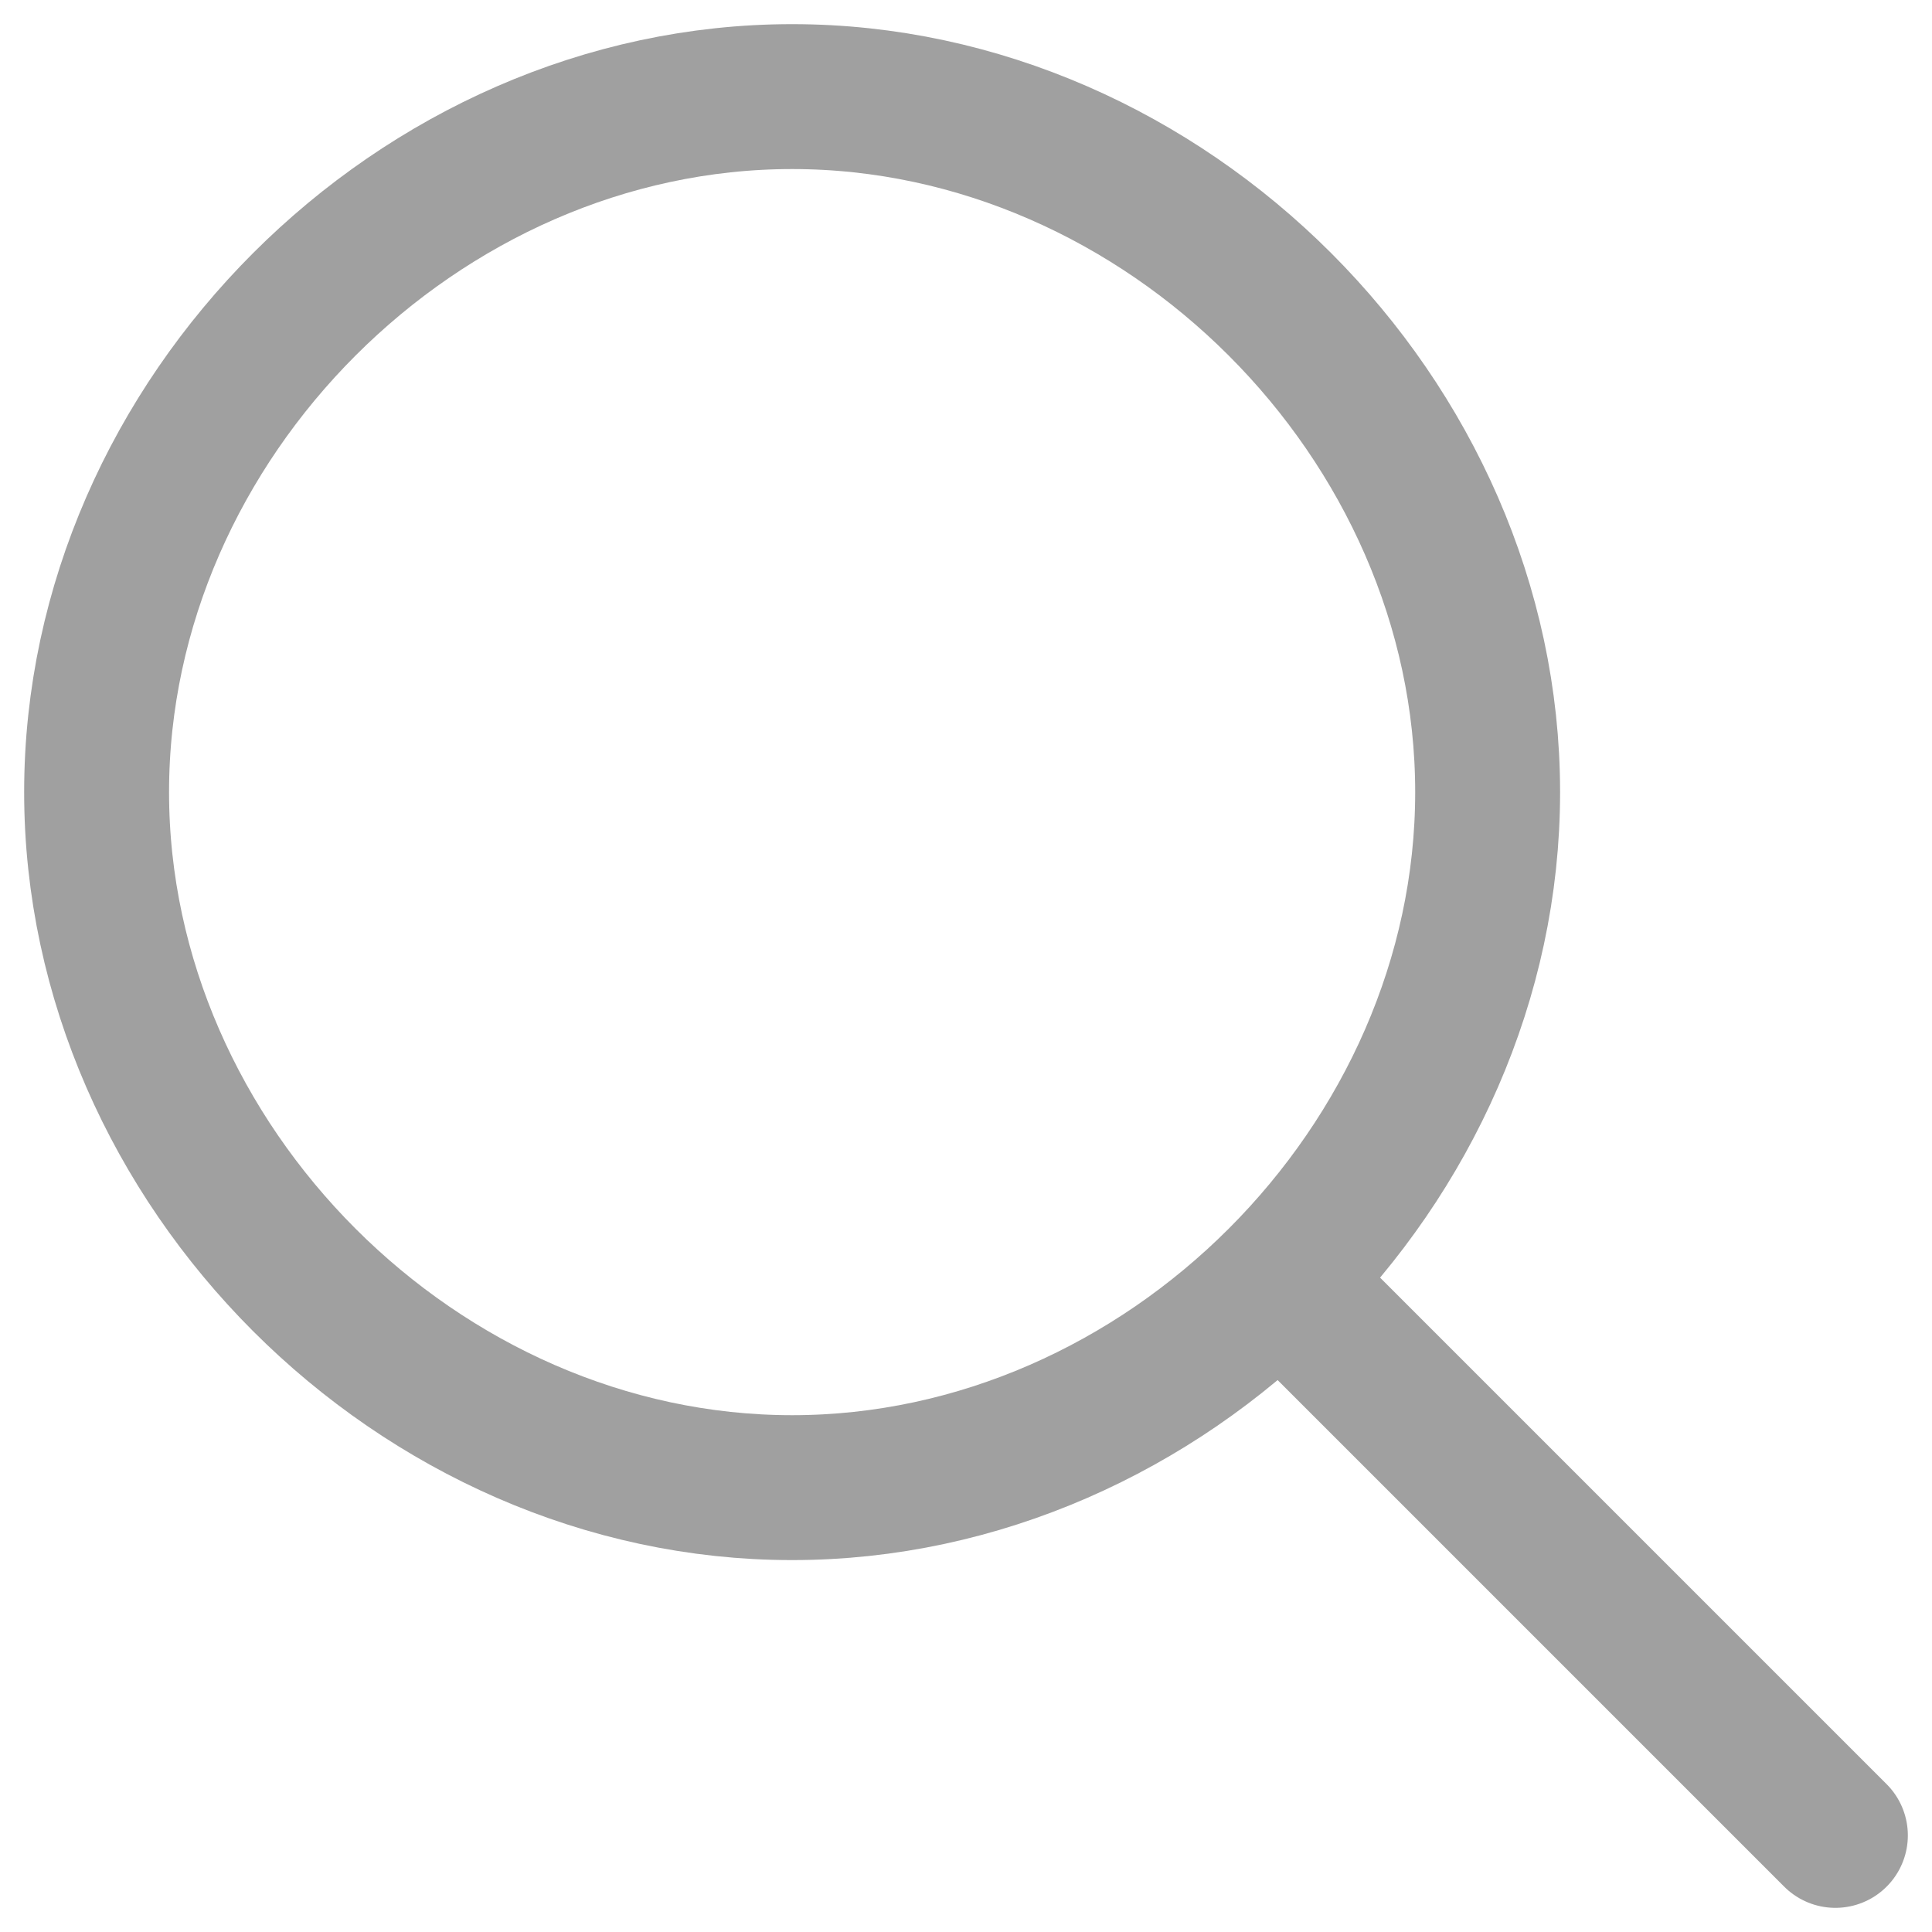
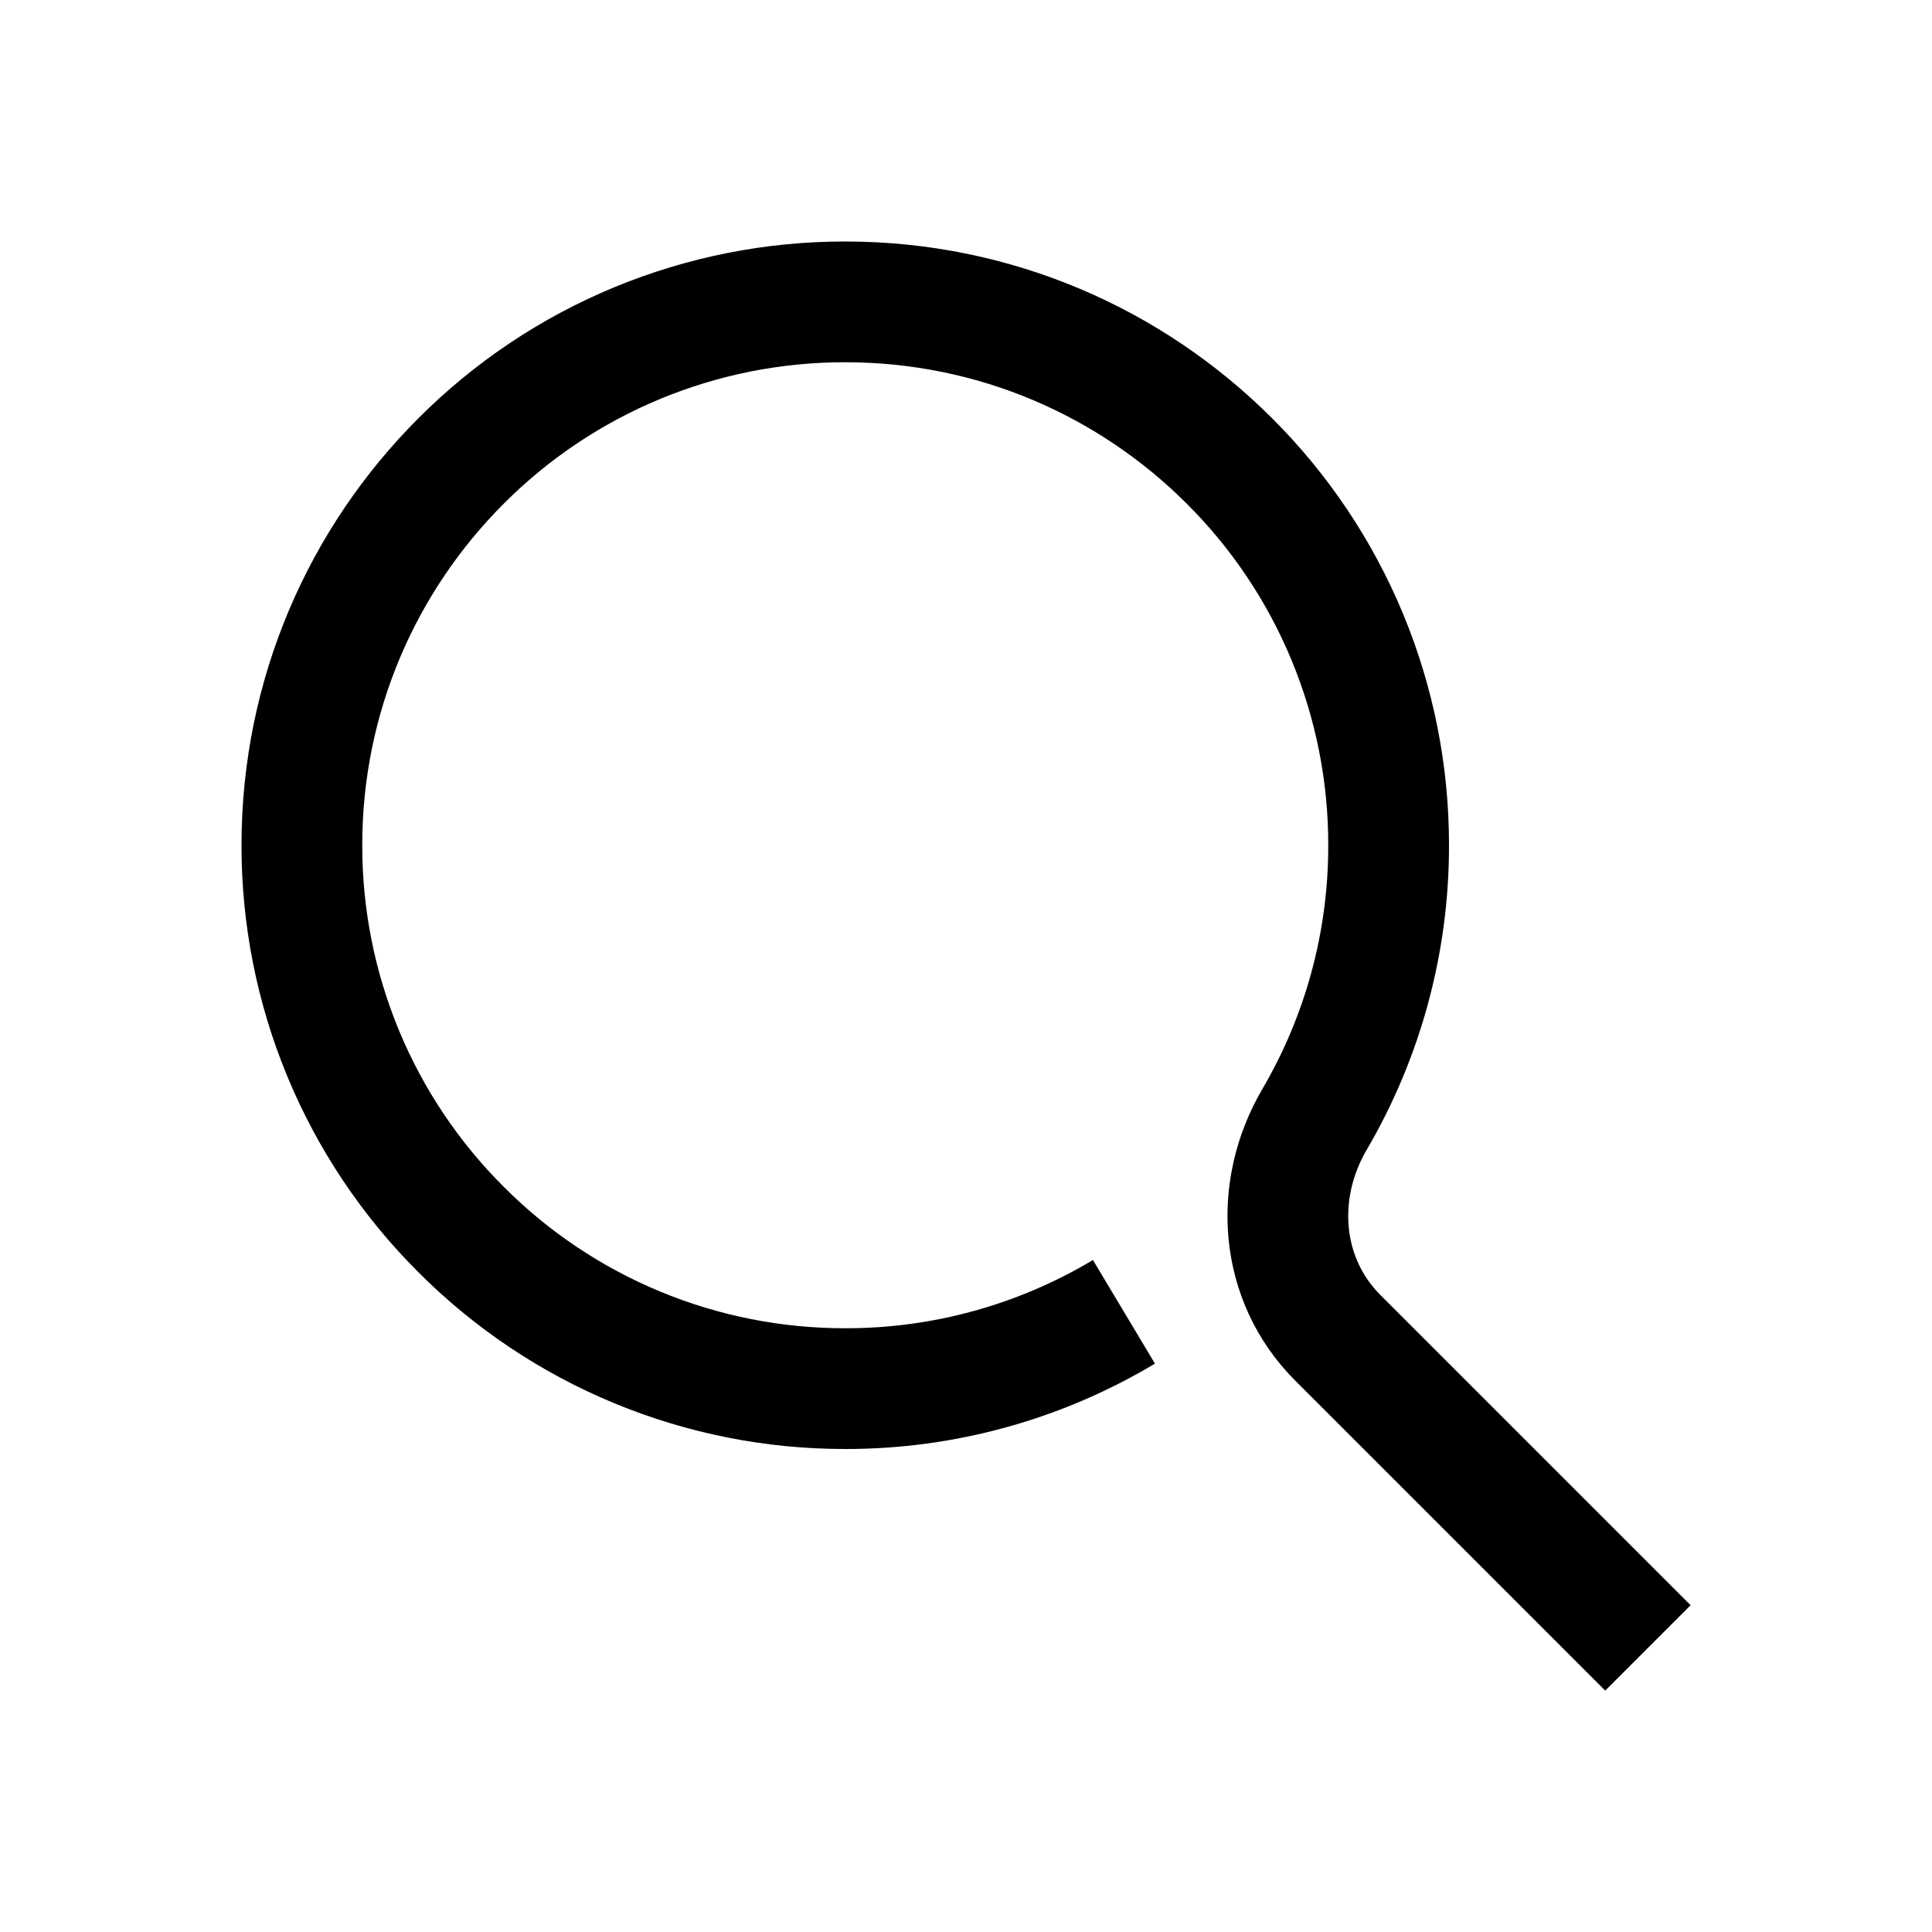
- <svg xmlns="http://www.w3.org/2000/svg" width="20" height="20" viewBox="0 0 20 20" fill="none">
-   <path d="M13.5 13.5L19 19M8.2 15.4C4.334 15.4 1 12.066 1 8.2C1 4.334 4.334 1 8.2 1C12.066 1 15.4 4.334 15.4 8.2C15.4 12.066 12.066 15.4 8.2 15.4Z" stroke="#A0A0A0" stroke-width="1.5" stroke-linecap="round" />
+ <svg xmlns="http://www.w3.org/2000/svg" width="24" height="24" viewBox="0 0 24 24" fill="none">
+   <path d="M13.962 16.296C12.916 16.922 11.719 17.252 10.5 17.25C9.613 17.251 8.735 17.077 7.916 16.738C7.097 16.399 6.353 15.901 5.727 15.273C5.099 14.647 4.601 13.903 4.262 13.084C3.923 12.265 3.749 11.387 3.75 10.5C3.75 8.636 4.505 6.949 5.727 5.727C6.353 5.099 7.097 4.601 7.916 4.262C8.735 3.923 9.613 3.749 10.5 3.75C12.364 3.75 14.051 4.505 15.273 5.727C15.901 6.353 16.399 7.097 16.738 7.916C17.077 8.735 17.251 9.613 17.25 10.5C17.252 11.697 16.934 12.874 16.329 13.907C15.812 14.789 15.895 15.895 16.618 16.618L20.471 20.471" stroke="black" stroke-width="1.5" />
</svg>
